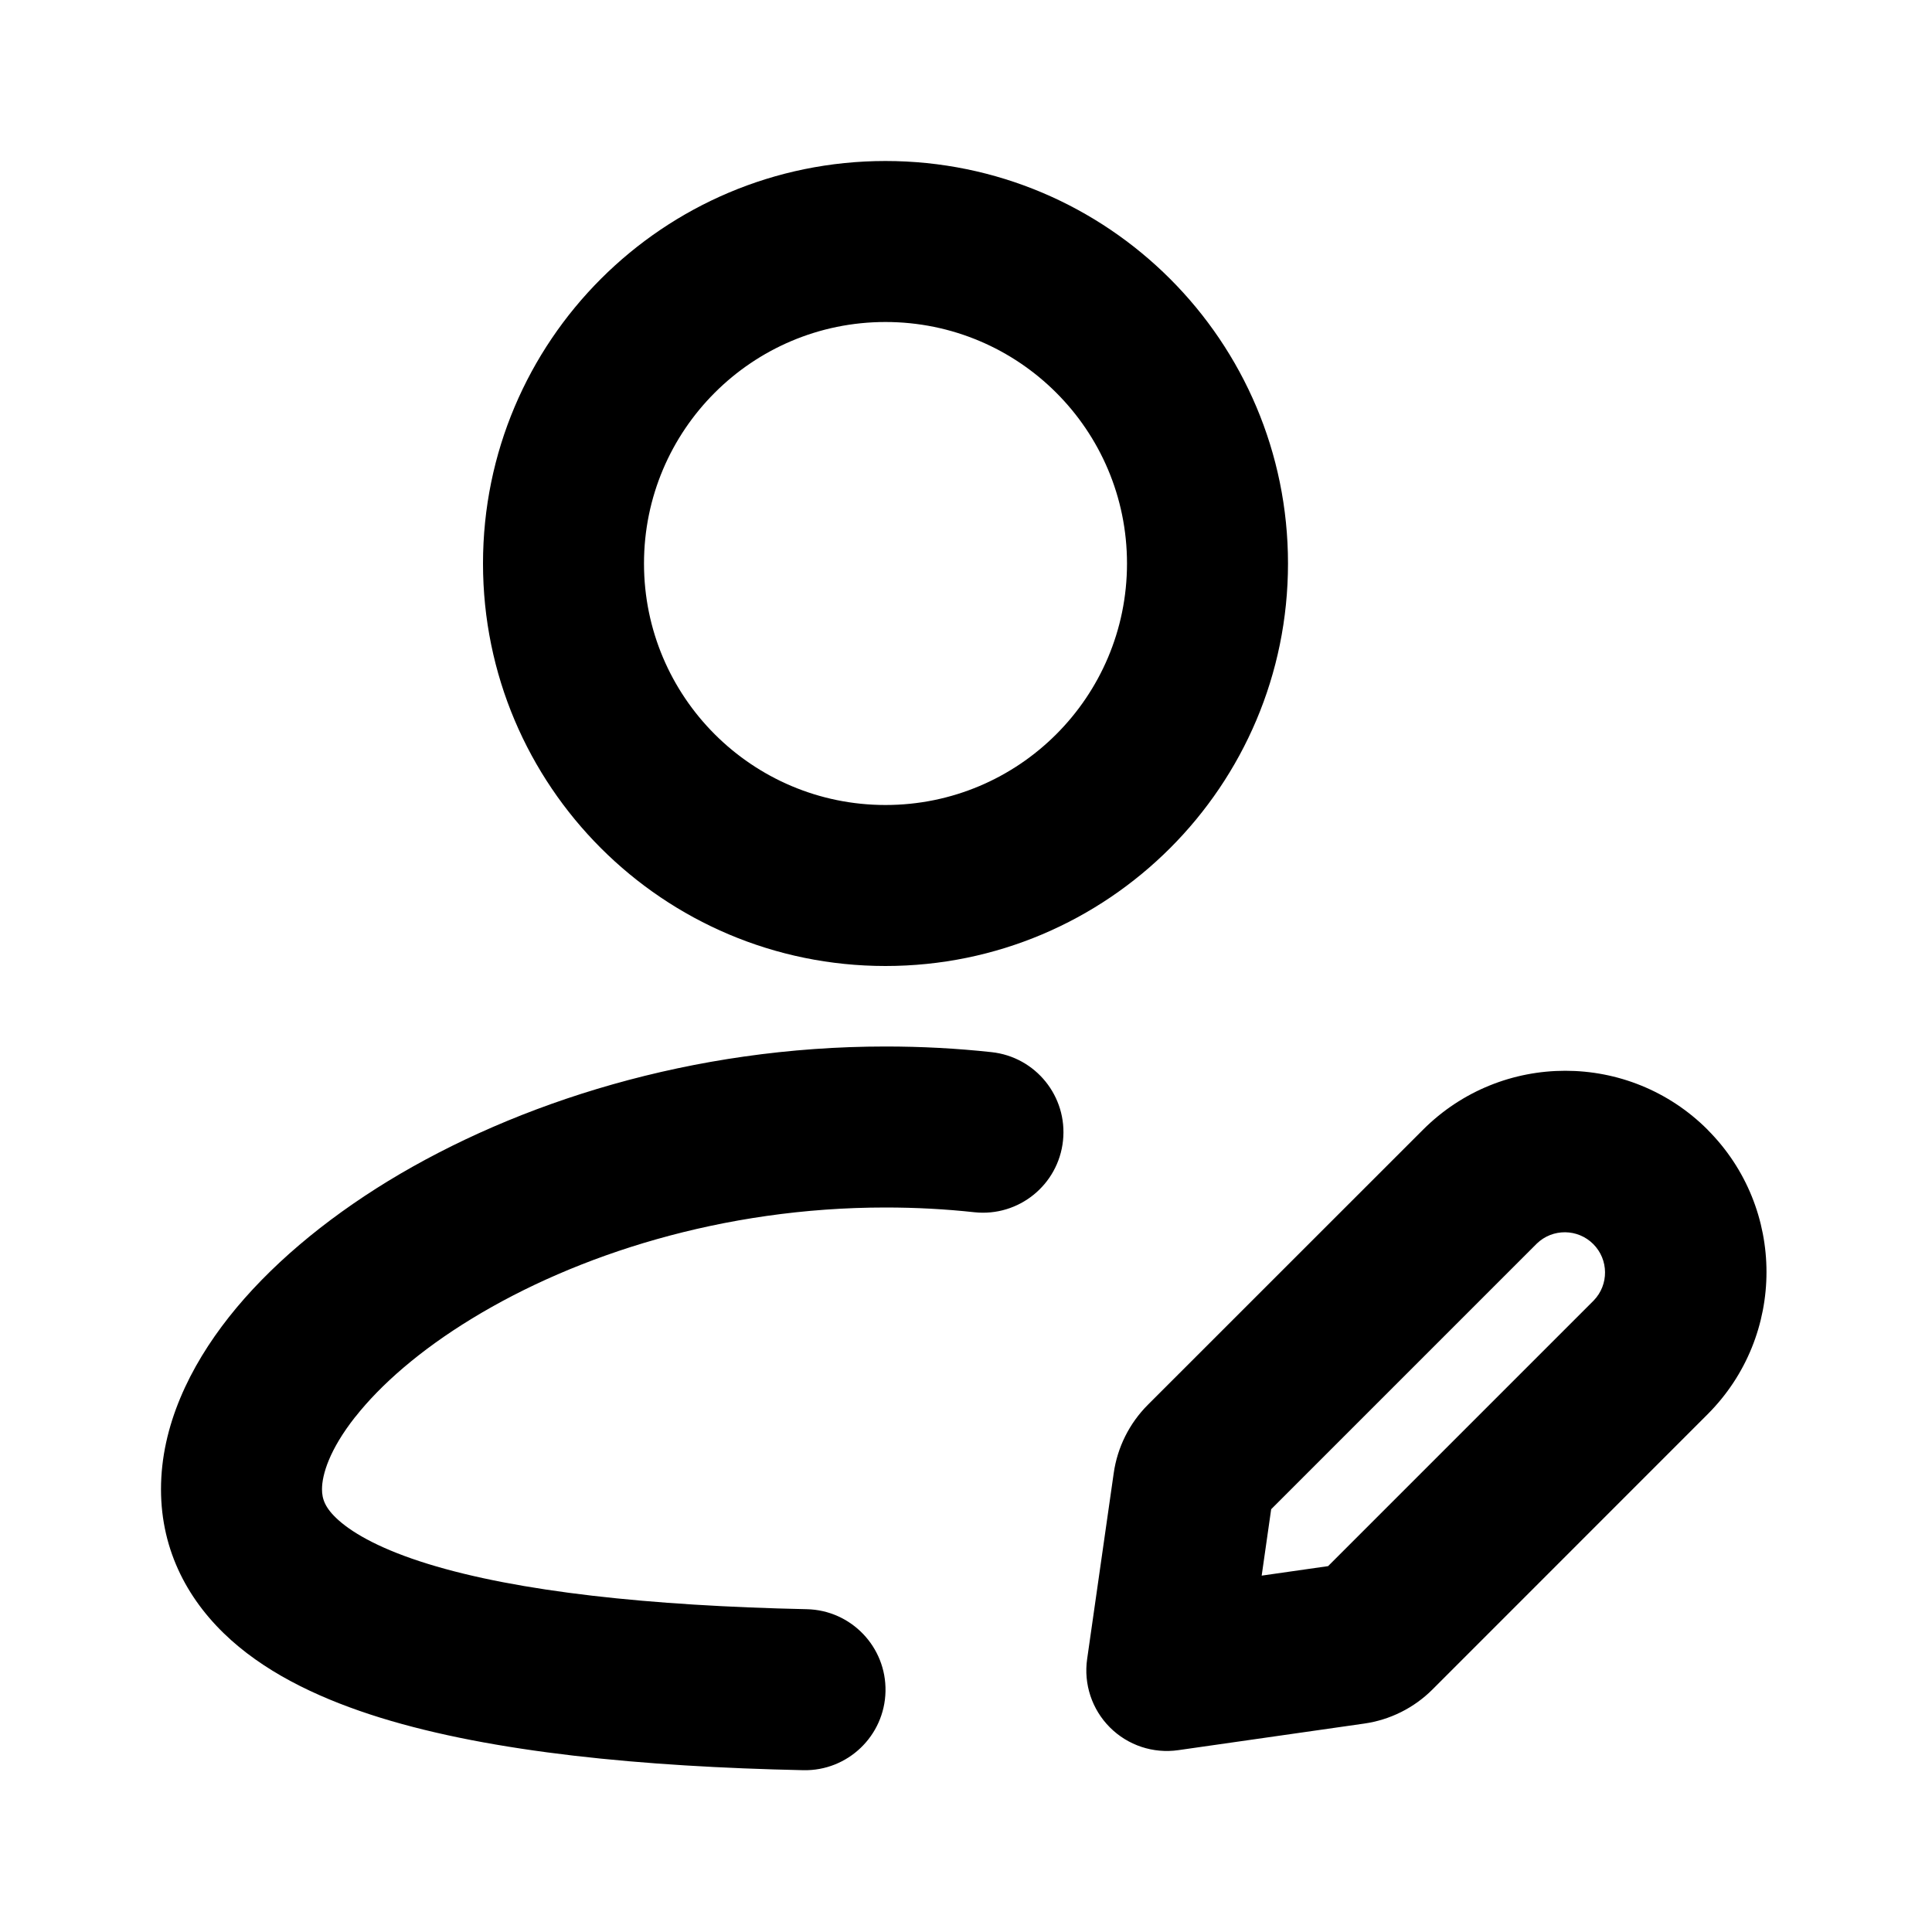
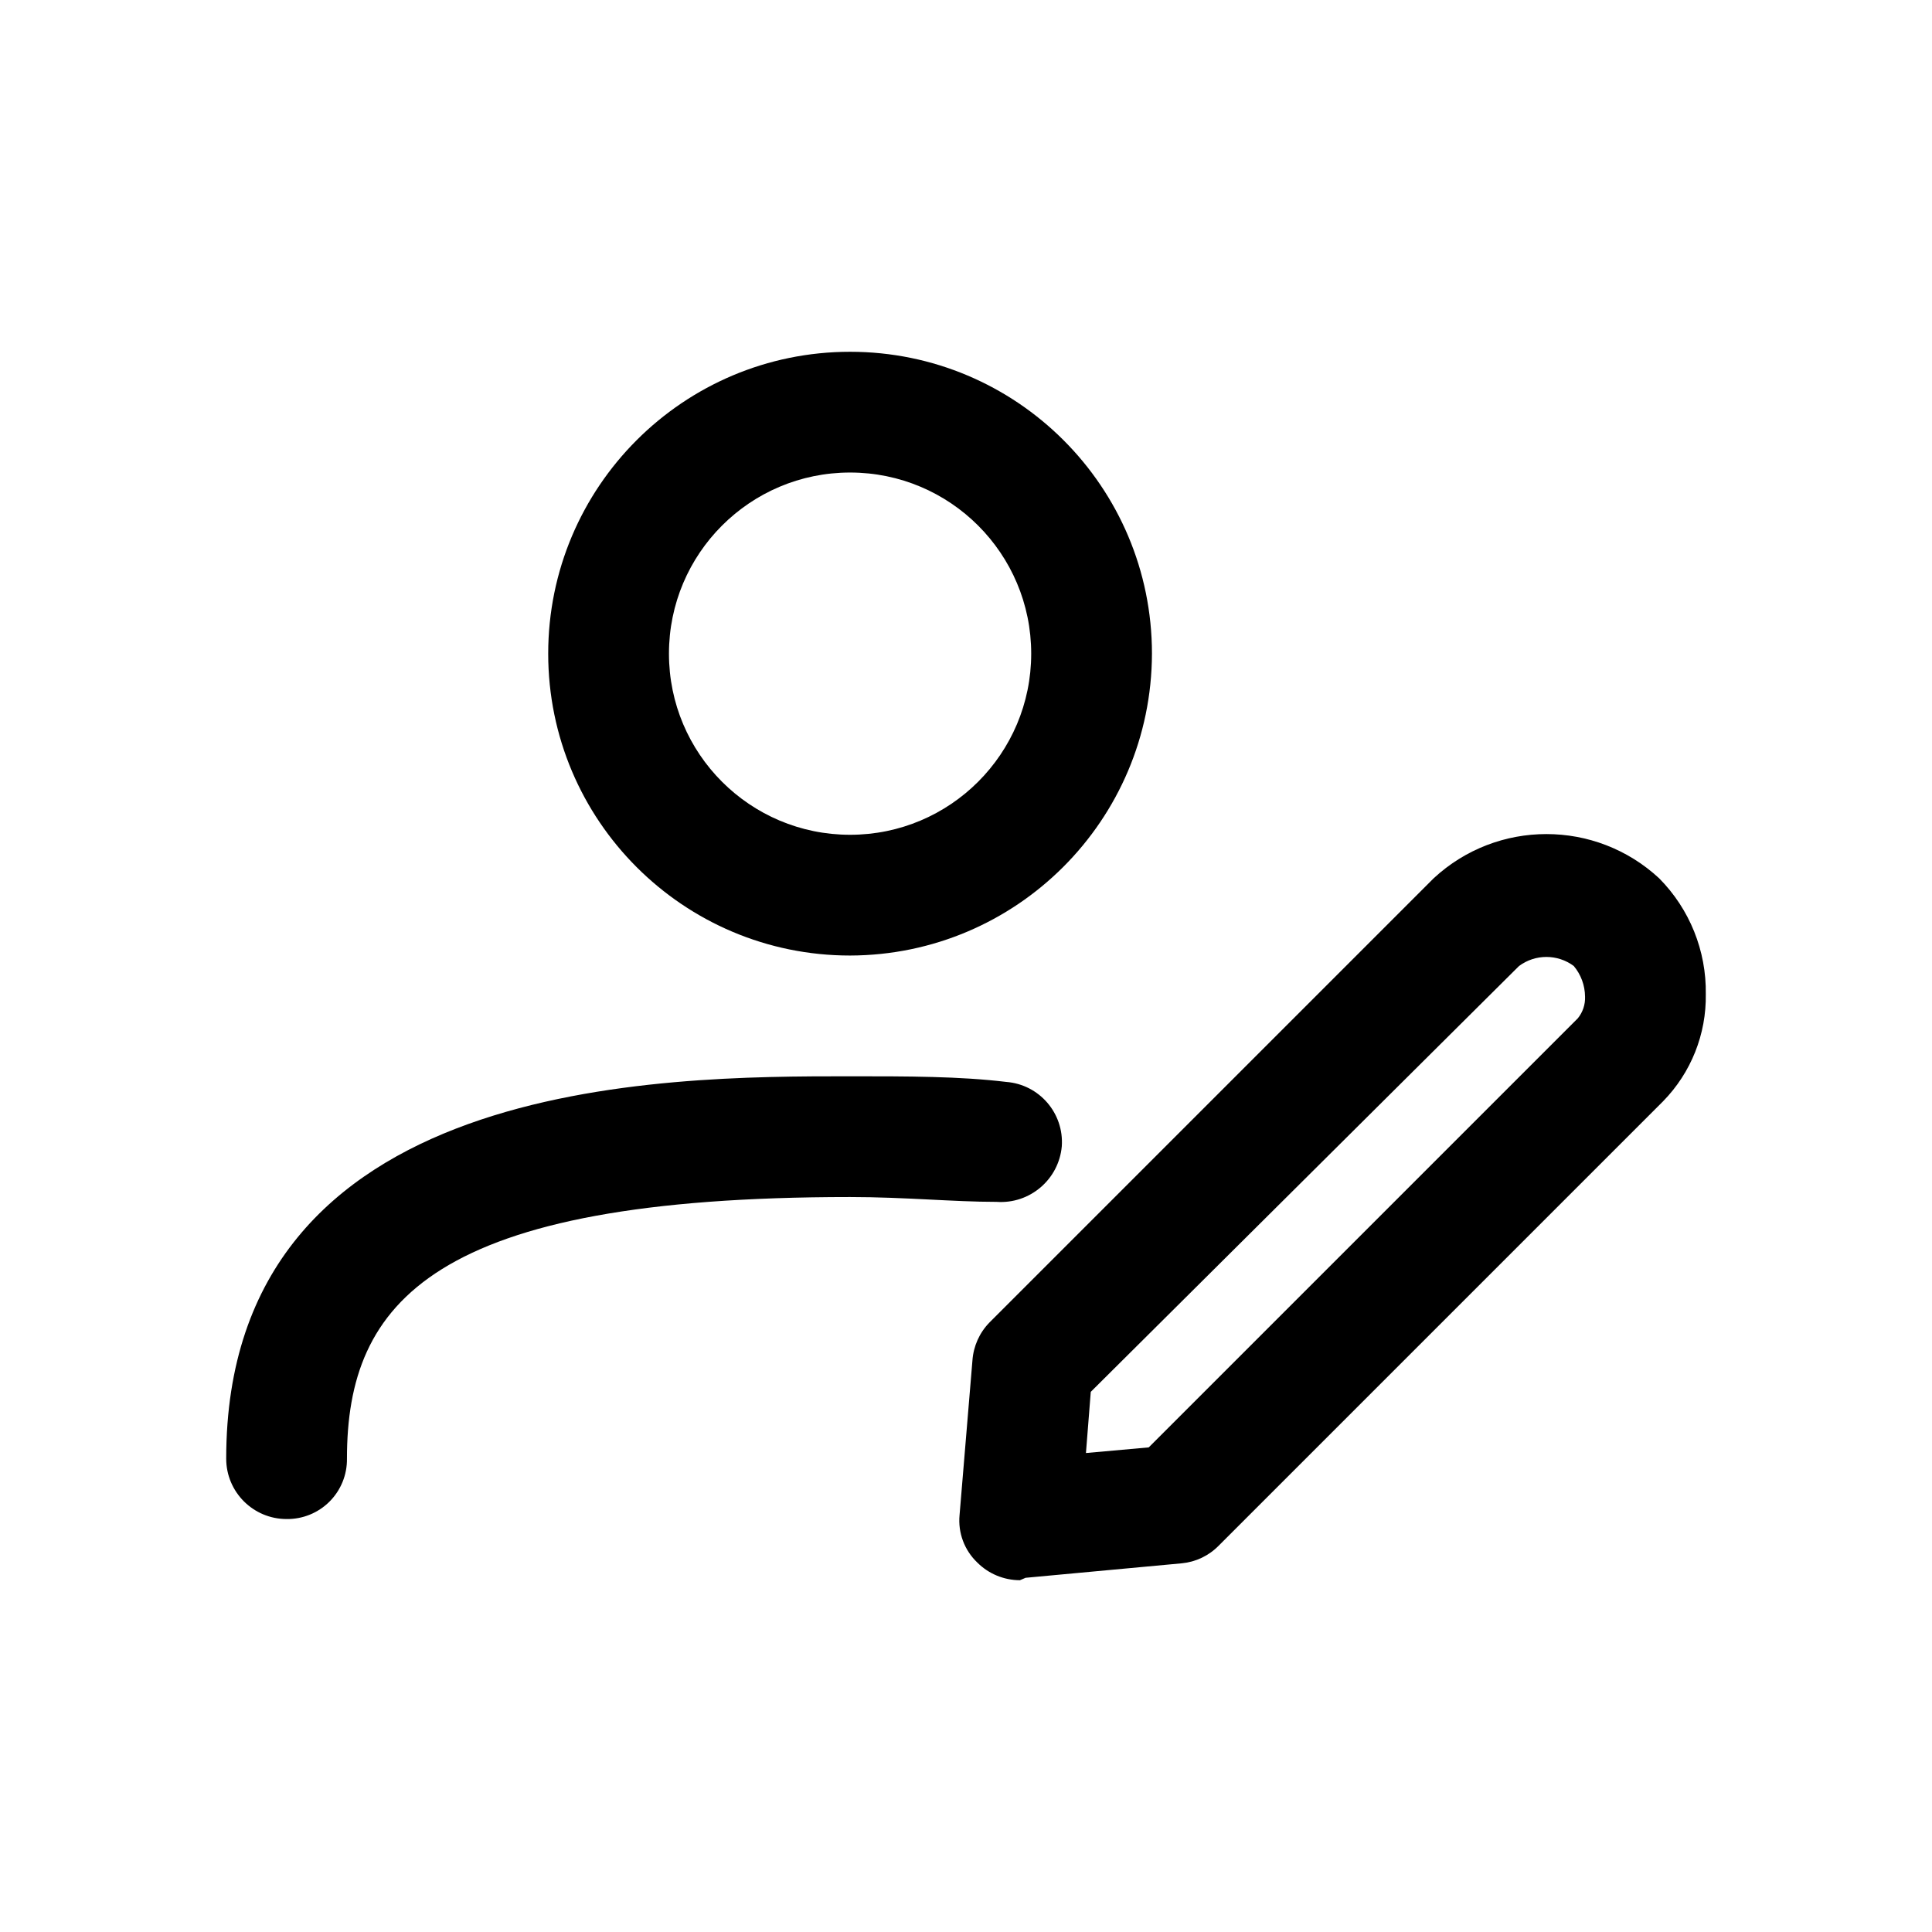
<svg xmlns="http://www.w3.org/2000/svg" width="1em" height="1em" viewBox="0 0 24 24">
  <path d="M0 0h24v24H0z" fill="none" />
-   <g fill="none" fill-rule="evenodd">
-     <path d="m12.594 23.258l-.012.002l-.071.035l-.02.004l-.014-.004l-.071-.036q-.016-.004-.024.006l-.004.01l-.017.428l.005.02l.01.013l.104.074l.015.004l.012-.004l.104-.074l.012-.016l.004-.017l-.017-.427q-.004-.016-.016-.018m.264-.113l-.014.002l-.184.093l-.01.01l-.003.011l.018.43l.005.012l.008.008l.201.092q.019.005.029-.008l.004-.014l-.034-.614q-.005-.019-.02-.022m-.715.002a.02.02 0 0 0-.027.006l-.006.014l-.034.614q.001.018.017.024l.015-.002l.201-.093l.01-.008l.003-.011l.018-.43l-.003-.012l-.01-.01z" />
-     <path fill="currentColor" d="M6 7a5 5 0 1 1 10 0A5 5 0 0 1 6 7m5-3a3 3 0 1 0 0 6a3 3 0 0 0 0-6M4.413 17.601c-.323.41-.413.72-.413.899c0 .118.035.232.205.384c.197.176.55.37 1.11.543c1.12.346 2.756.521 4.706.563a1 1 0 1 1-.042 2c-1.997-.043-3.86-.221-5.254-.652c-.696-.216-1.354-.517-1.852-.962C2.347 19.906 2 19.274 2 18.5c0-.787.358-1.523.844-2.139c.494-.625 1.177-1.2 1.978-1.69C6.425 13.695 8.605 13 11 13q.671 0 1.316.07a1 1 0 0 1-.211 1.989Q11.564 15 11 15c-2.023 0-3.843.59-5.136 1.379c-.647.394-1.135.822-1.45 1.222Zm16.8-3.567a2.5 2.5 0 0 0-3.536 0l-3.418 3.417a1.5 1.5 0 0 0-.424.849l-.33 2.308a1 1 0 0 0 1.133 1.133l2.308-.33a1.5 1.5 0 0 0 .849-.424l3.417-3.418a2.5 2.5 0 0 0 0-3.535Zm-2.122 1.414a.5.5 0 0 1 .707.707l-3.3 3.3l-.825.118l.118-.825z" />
-   </g>
+   <path fill="currentColor" d="M10.56 11.87a3.75 3.75 0 1 1 3.75-3.75a3.76 3.76 0 0 1-3.75 3.75m0-6a2.25 2.25 0 1 0 2.25 2.25a2.25 2.25 0 0 0-2.25-2.25m-7 13a.75.75 0 0 1-.75-.75c0-4.75 5.43-4.75 7.75-4.75c.72 0 1.36 0 1.94.07a.75.75 0 0 1 .69.8a.76.76 0 0 1-.81.69c-.54 0-1.14-.06-1.82-.06c-5.18 0-6.25 1.3-6.25 3.25a.74.74 0 0 1-.75.75m9.11.76a.75.75 0 0 1-.53-.22a.72.72 0 0 1-.22-.59l.16-1.92a.75.75 0 0 1 .21-.47l5.52-5.52a2.06 2.06 0 0 1 2.8 0a2 2 0 0 1 .58 1.44a1.86 1.86 0 0 1-.53 1.33l-5.52 5.52a.74.74 0 0 1-.46.22l-1.94.18Zm.88-2.34l-.06.76l.78-.07l5.33-5.33a.4.4 0 0 0 .09-.27a.6.6 0 0 0-.14-.38a.57.57 0 0 0-.68 0Z" />
</svg>
